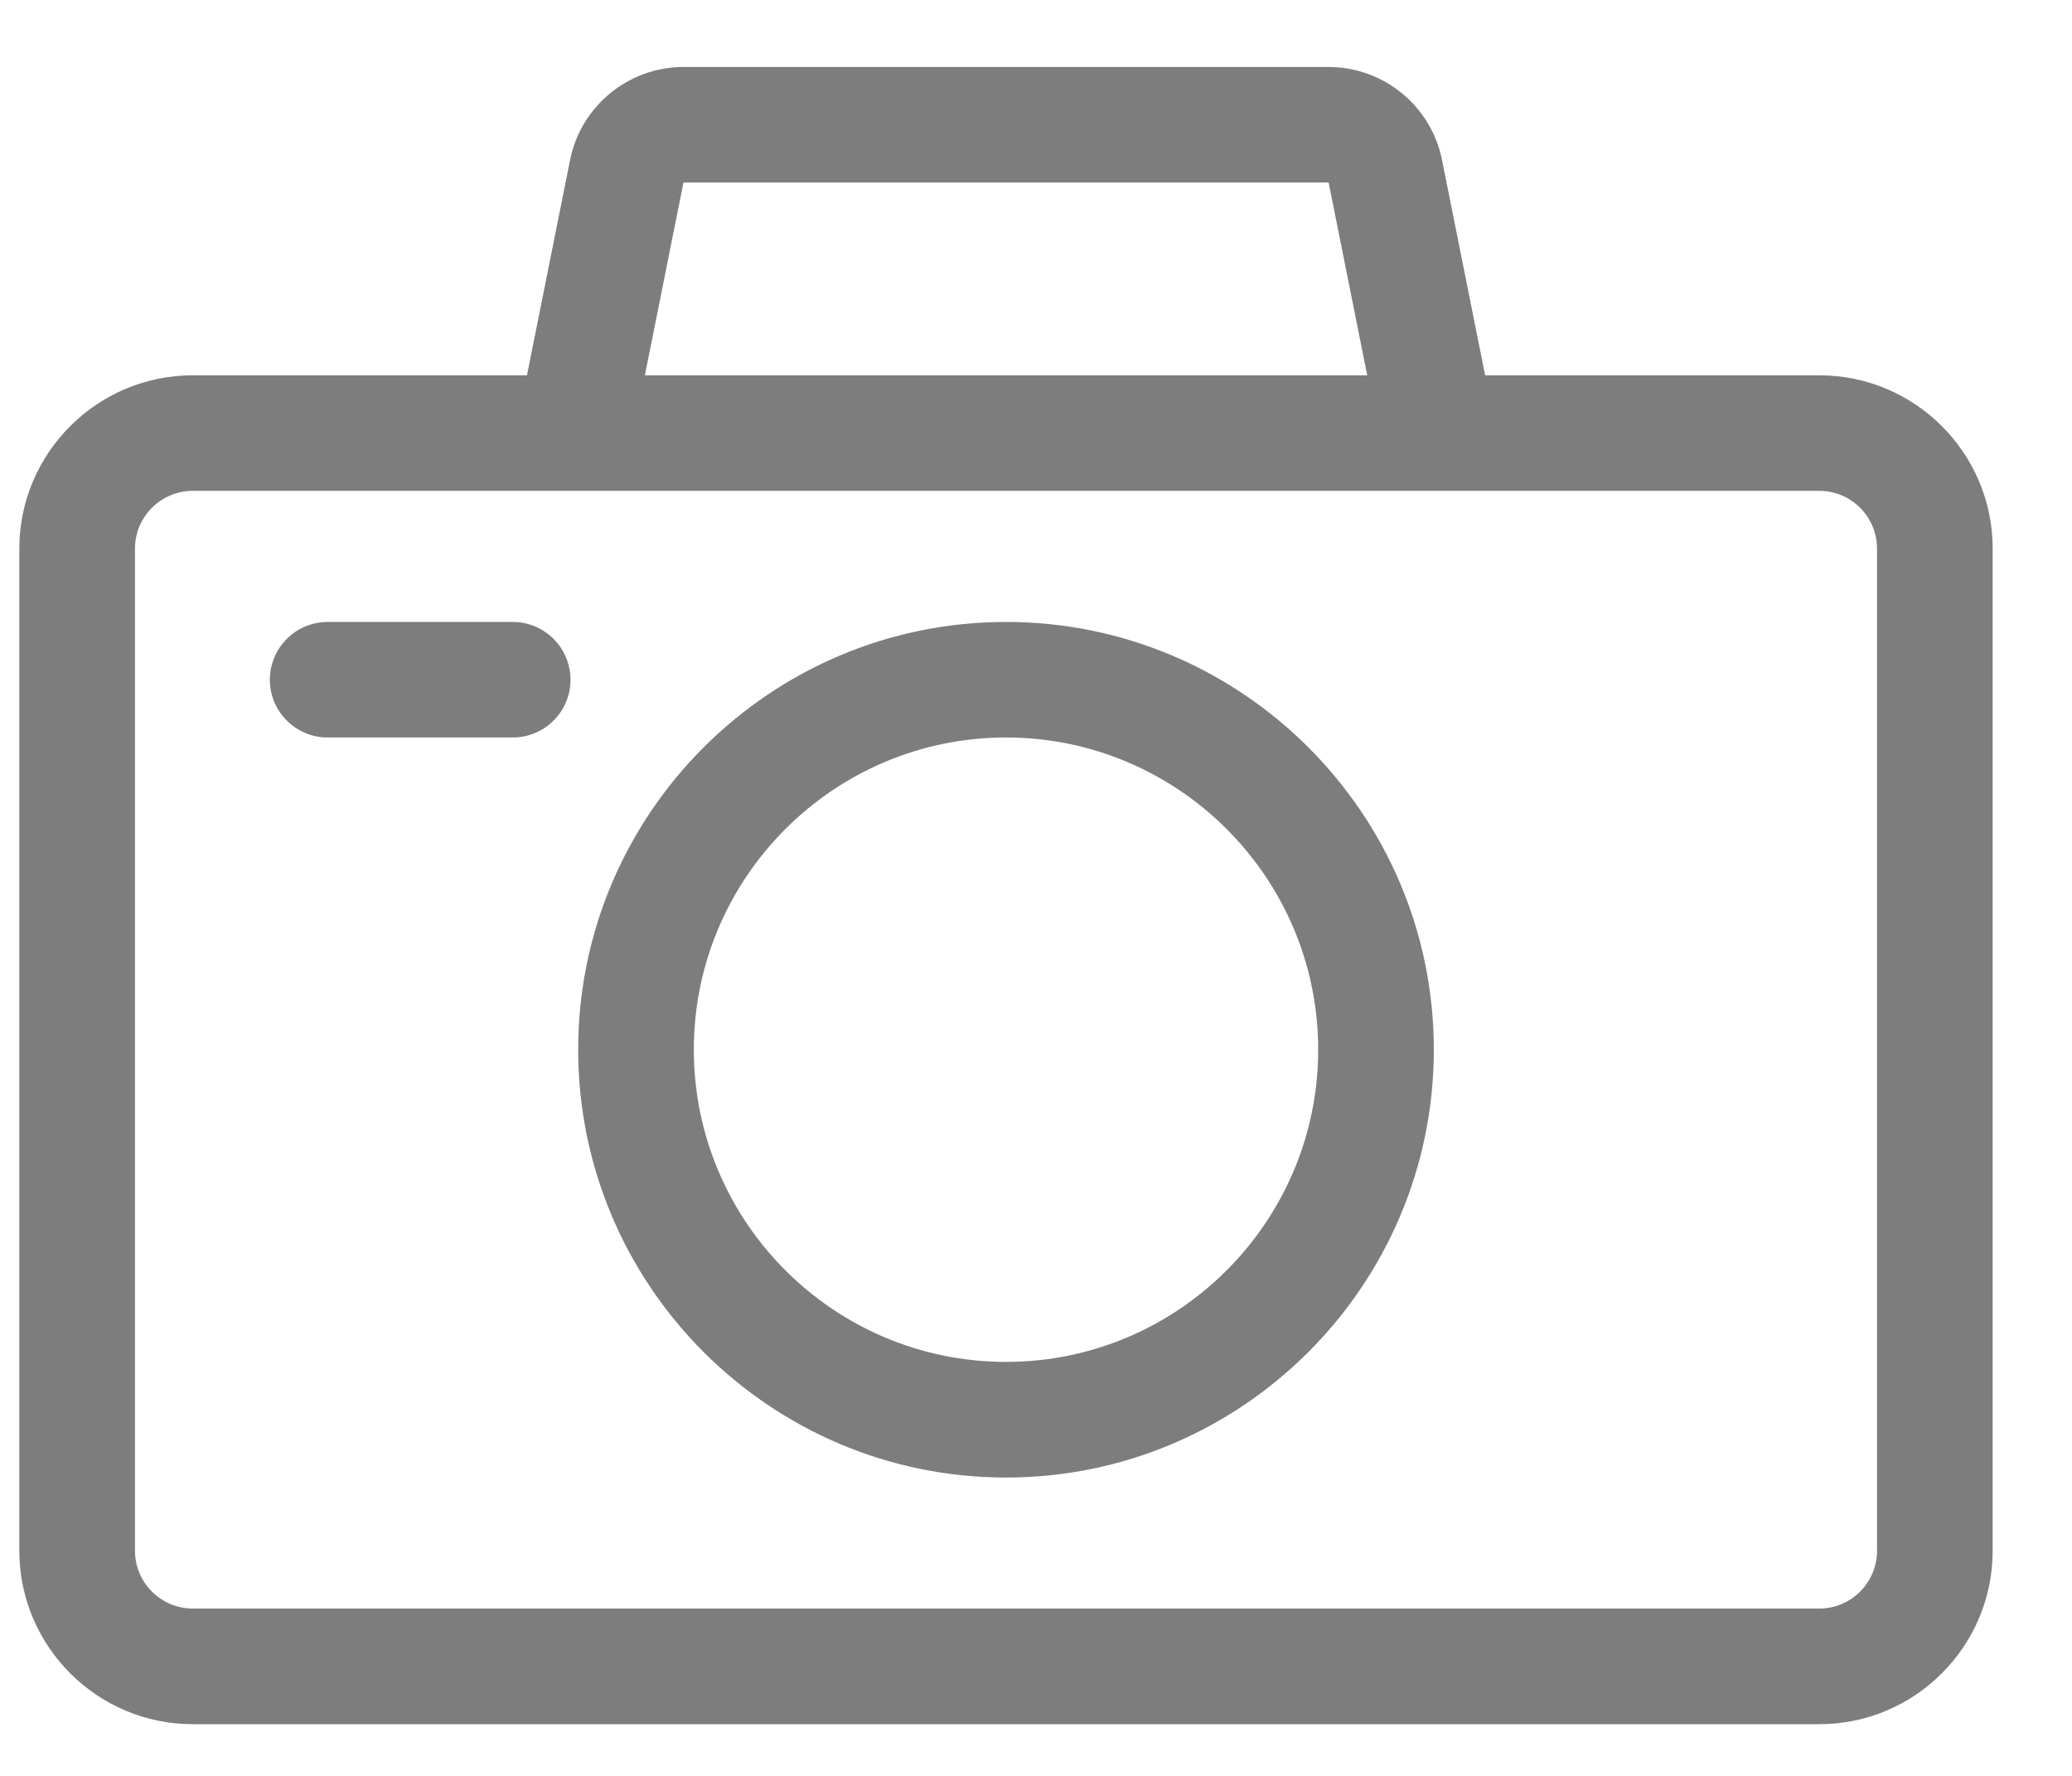
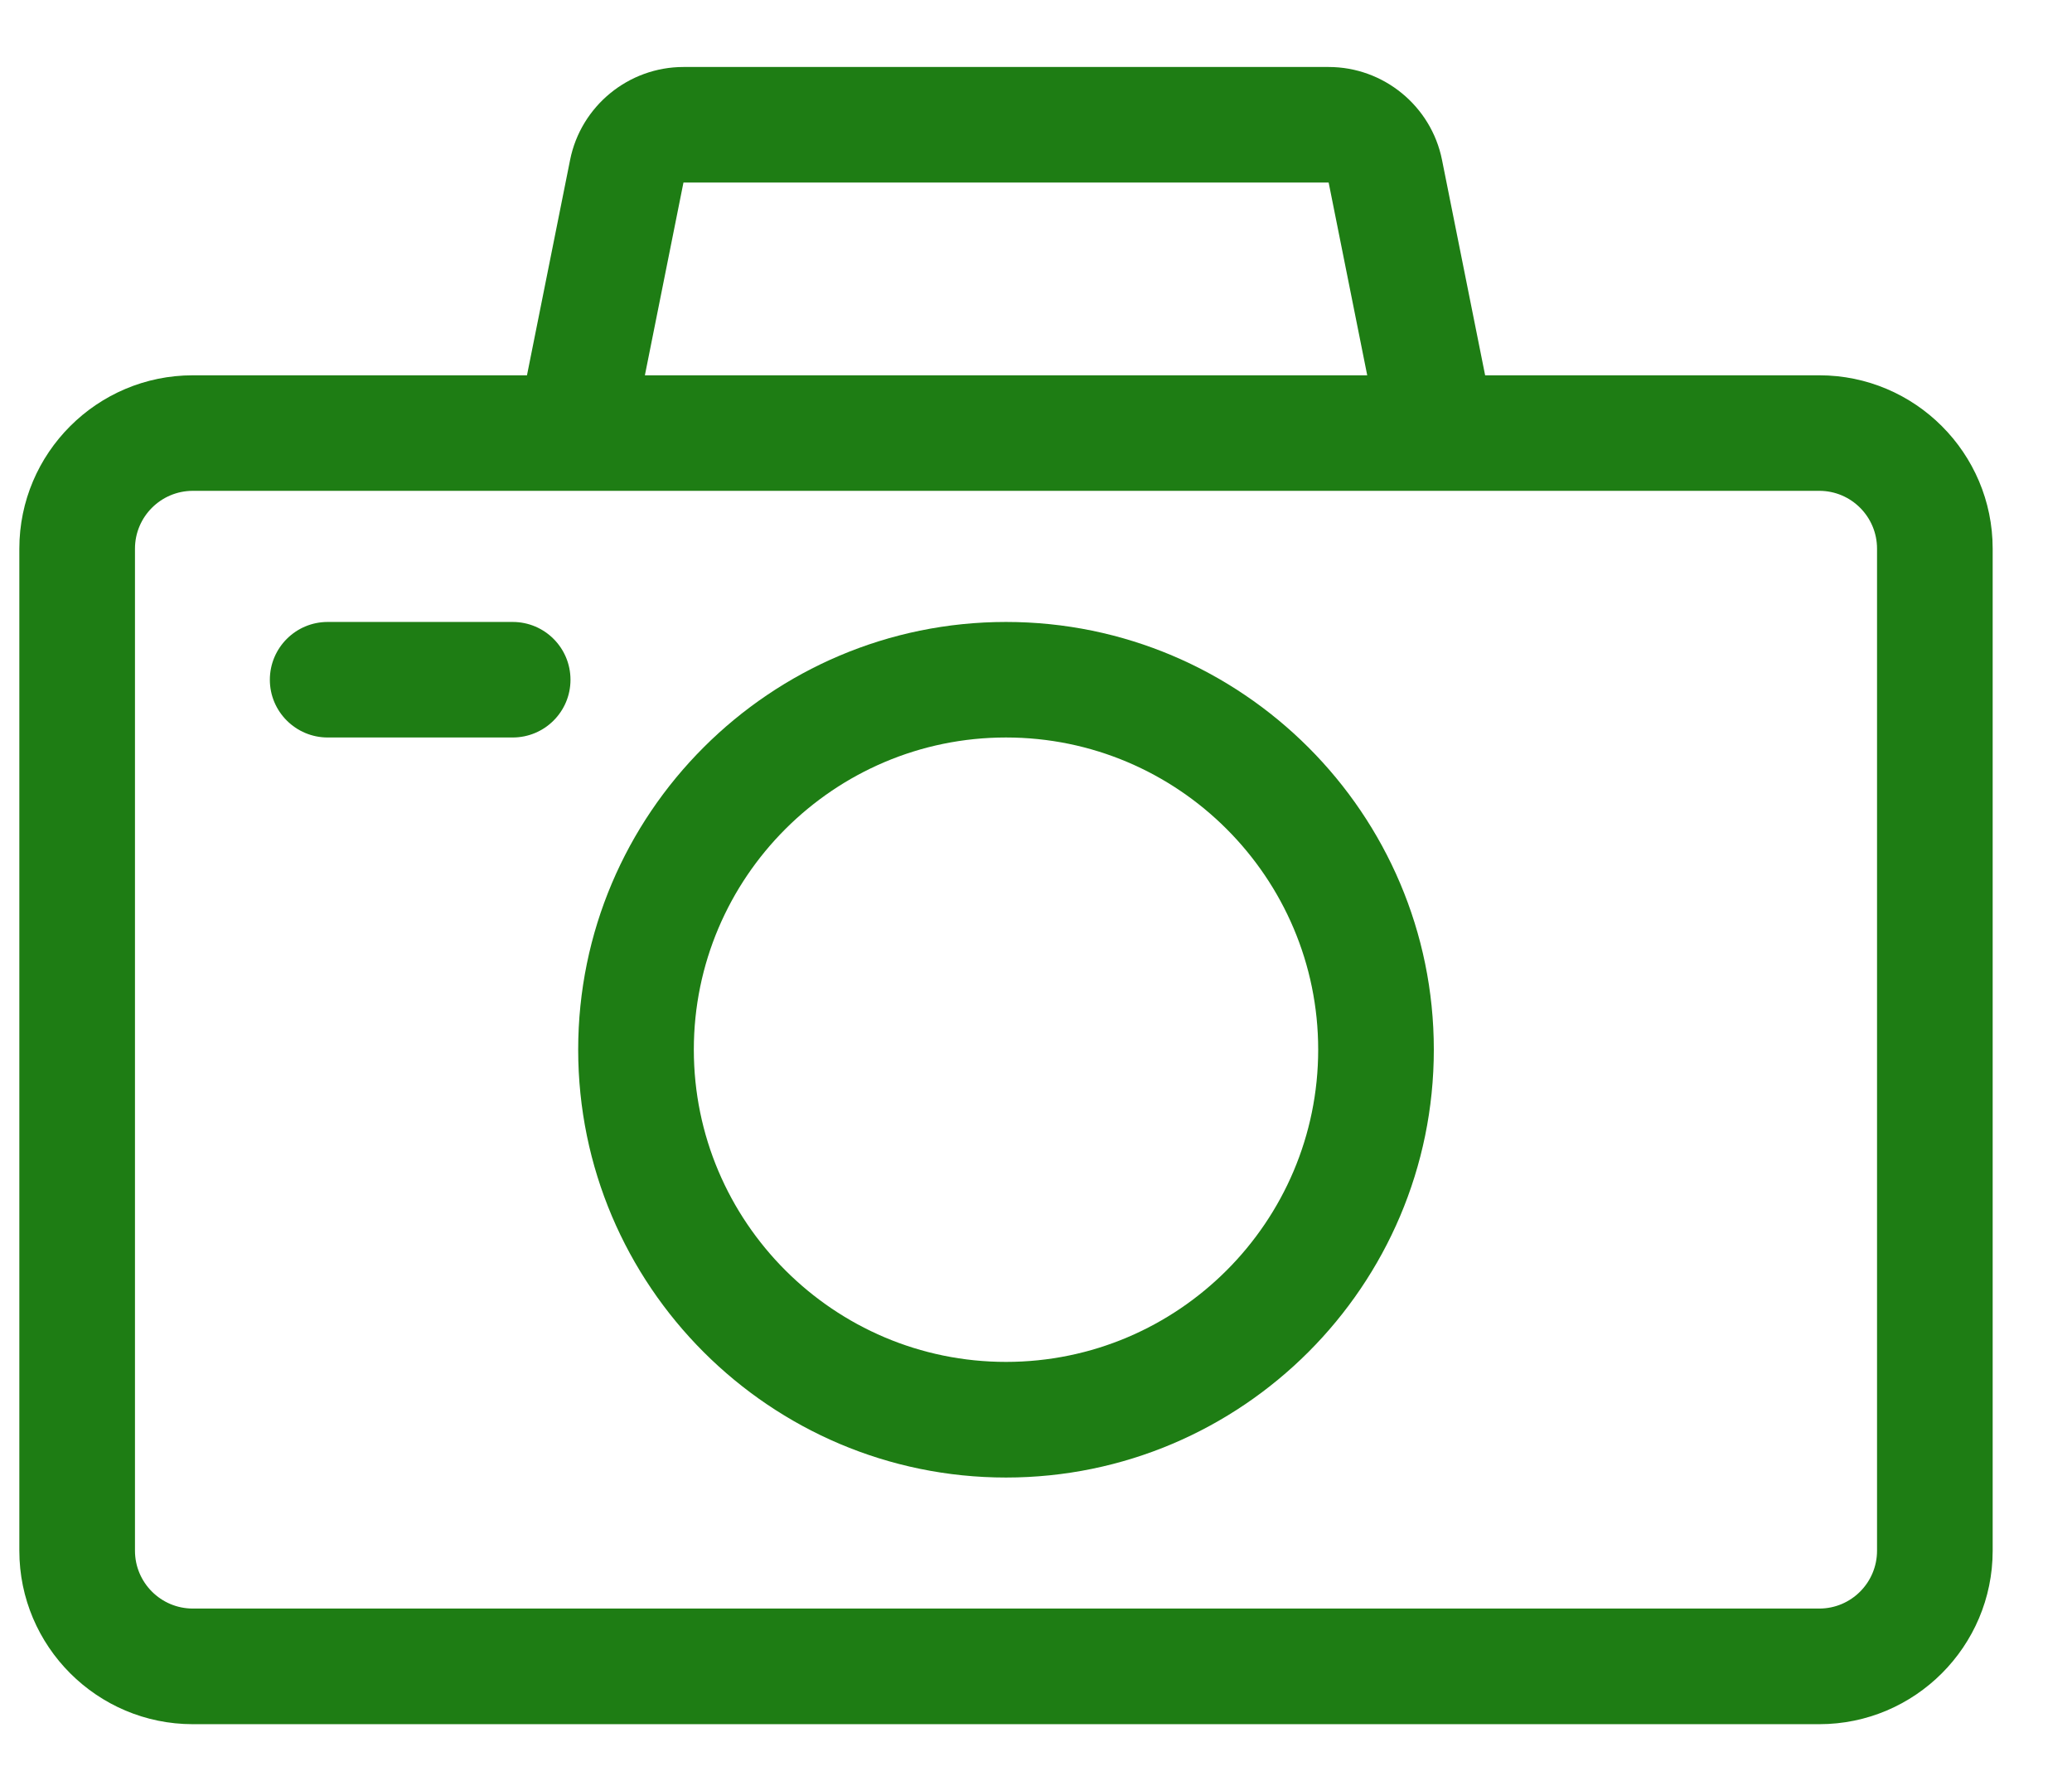
<svg xmlns="http://www.w3.org/2000/svg" width="21" height="18" viewBox="0 0 21 18" fill="none">
-   <path d="M18.439 3.804H15.052L14.615 1.621C14.506 1.075 14.023 0.679 13.466 0.679H6.927C6.37 0.679 5.887 1.075 5.778 1.621L5.341 3.804H1.954C0.985 3.804 0.196 4.592 0.196 5.561V15.718C0.196 16.687 0.985 17.476 1.954 17.476H18.439C19.408 17.476 20.196 16.687 20.196 15.718V5.561C20.196 4.592 19.408 3.804 18.439 3.804ZM6.927 1.85H13.466L13.857 3.804H6.536L6.927 1.85ZM19.024 15.718C19.024 16.041 18.762 16.304 18.439 16.304H1.954C1.631 16.304 1.368 16.041 1.368 15.718V5.561C1.368 5.238 1.631 4.975 1.954 4.975H18.439C18.762 4.975 19.024 5.238 19.024 5.561V15.718Z" fill="#7D7D7D" />
-   <path d="M10.196 6.304C7.805 6.304 5.86 8.249 5.86 10.639C5.86 13.03 7.805 14.976 10.196 14.976C12.587 14.976 14.532 13.03 14.532 10.639C14.532 8.249 12.587 6.304 10.196 6.304ZM10.196 13.804C8.452 13.804 7.032 12.384 7.032 10.639C7.032 8.895 8.452 7.475 10.196 7.475C11.941 7.475 13.36 8.895 13.36 10.639C13.36 12.384 11.941 13.804 10.196 13.804Z" fill="#7D7D7D" />
-   <path d="M5.196 6.304H3.321C2.998 6.304 2.735 6.566 2.735 6.89C2.735 7.213 2.998 7.475 3.321 7.475H5.196C5.52 7.475 5.782 7.213 5.782 6.89C5.782 6.566 5.52 6.304 5.196 6.304Z" fill="#7D7D7D" />
+   <path d="M18.439 3.804H15.052L14.615 1.621C14.506 1.075 14.023 0.679 13.466 0.679H6.927C6.37 0.679 5.887 1.075 5.778 1.621L5.341 3.804H1.954C0.985 3.804 0.196 4.592 0.196 5.561V15.718C0.196 16.687 0.985 17.476 1.954 17.476H18.439C19.408 17.476 20.196 16.687 20.196 15.718V5.561C20.196 4.592 19.408 3.804 18.439 3.804ZM6.927 1.85H13.466L13.857 3.804H6.536L6.927 1.85ZM19.024 15.718C19.024 16.041 18.762 16.304 18.439 16.304H1.954C1.631 16.304 1.368 16.041 1.368 15.718V5.561C1.368 5.238 1.631 4.975 1.954 4.975H18.439C18.762 4.975 19.024 5.238 19.024 5.561V15.718Z" fill="#1E7D14" />
+   <path d="M10.196 6.304C7.805 6.304 5.86 8.249 5.86 10.639C5.86 13.03 7.805 14.976 10.196 14.976C12.587 14.976 14.532 13.03 14.532 10.639C14.532 8.249 12.587 6.304 10.196 6.304ZM10.196 13.804C8.452 13.804 7.032 12.384 7.032 10.639C7.032 8.895 8.452 7.475 10.196 7.475C11.941 7.475 13.36 8.895 13.36 10.639C13.36 12.384 11.941 13.804 10.196 13.804Z" fill="#1E7D14" />
+   <path d="M5.196 6.304H3.321C2.998 6.304 2.735 6.566 2.735 6.89C2.735 7.213 2.998 7.475 3.321 7.475H5.196C5.52 7.475 5.782 7.213 5.782 6.89C5.782 6.566 5.52 6.304 5.196 6.304Z" fill="#1E7D14" />
</svg>
